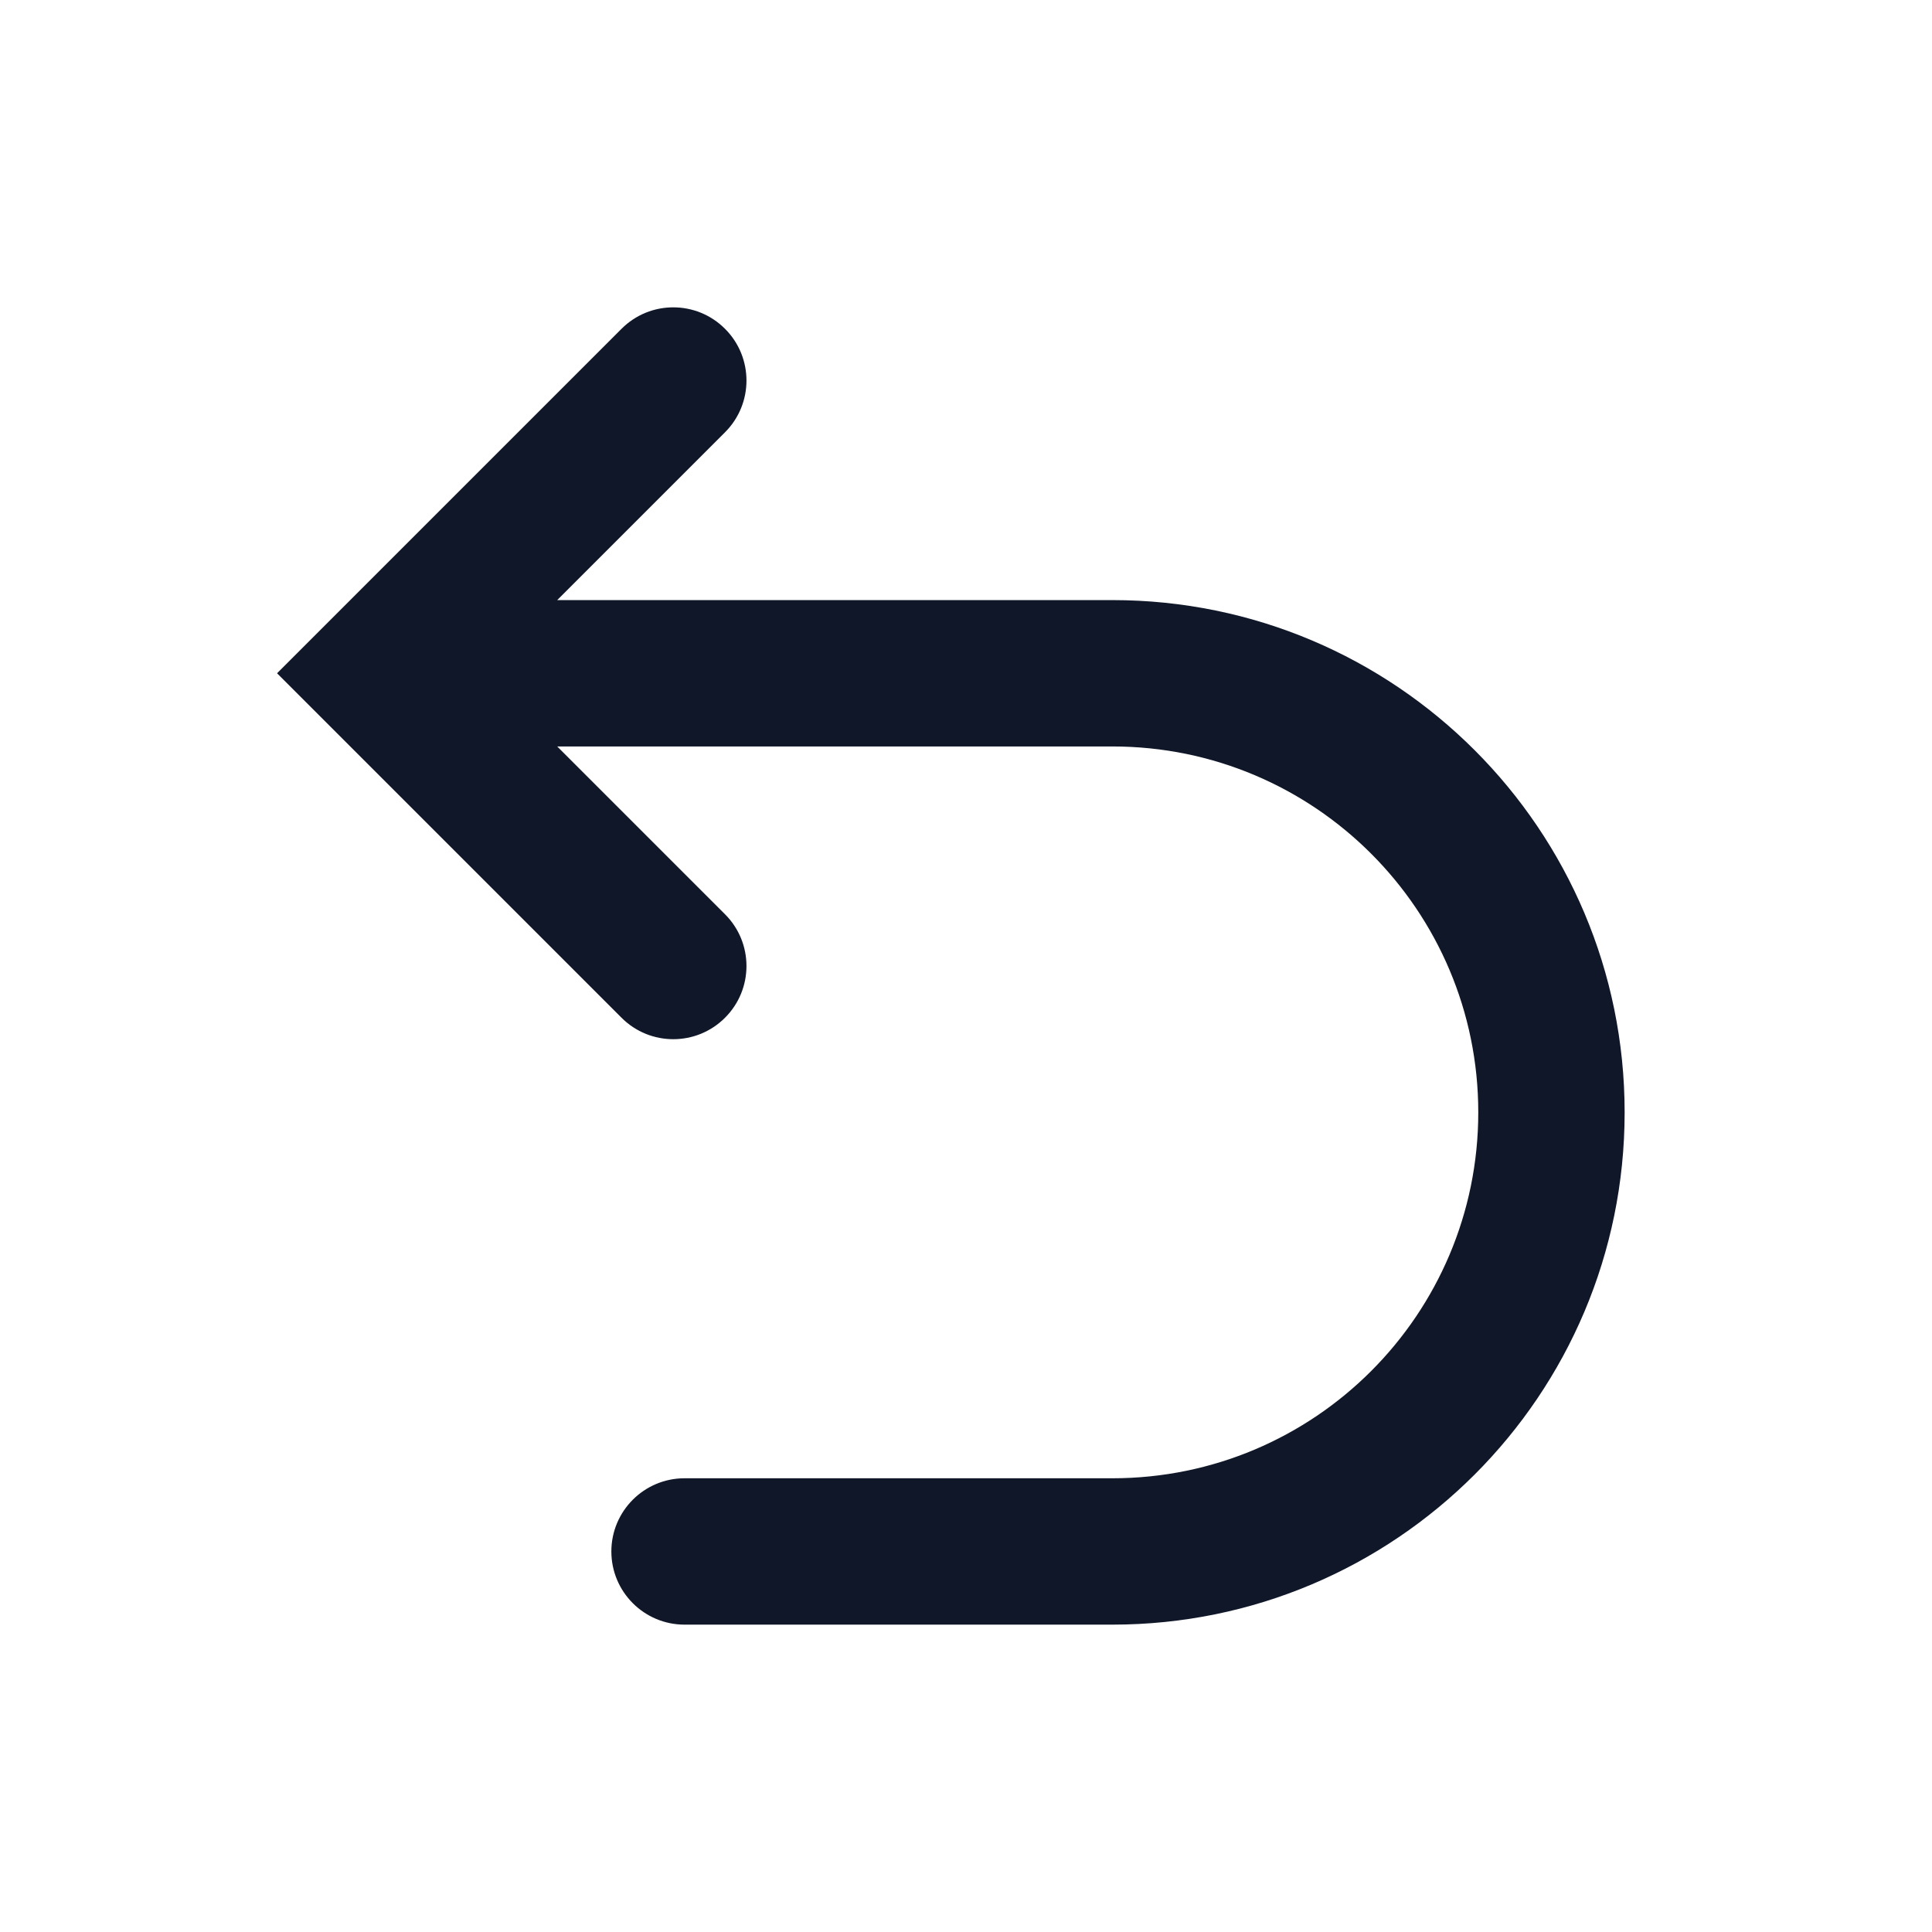
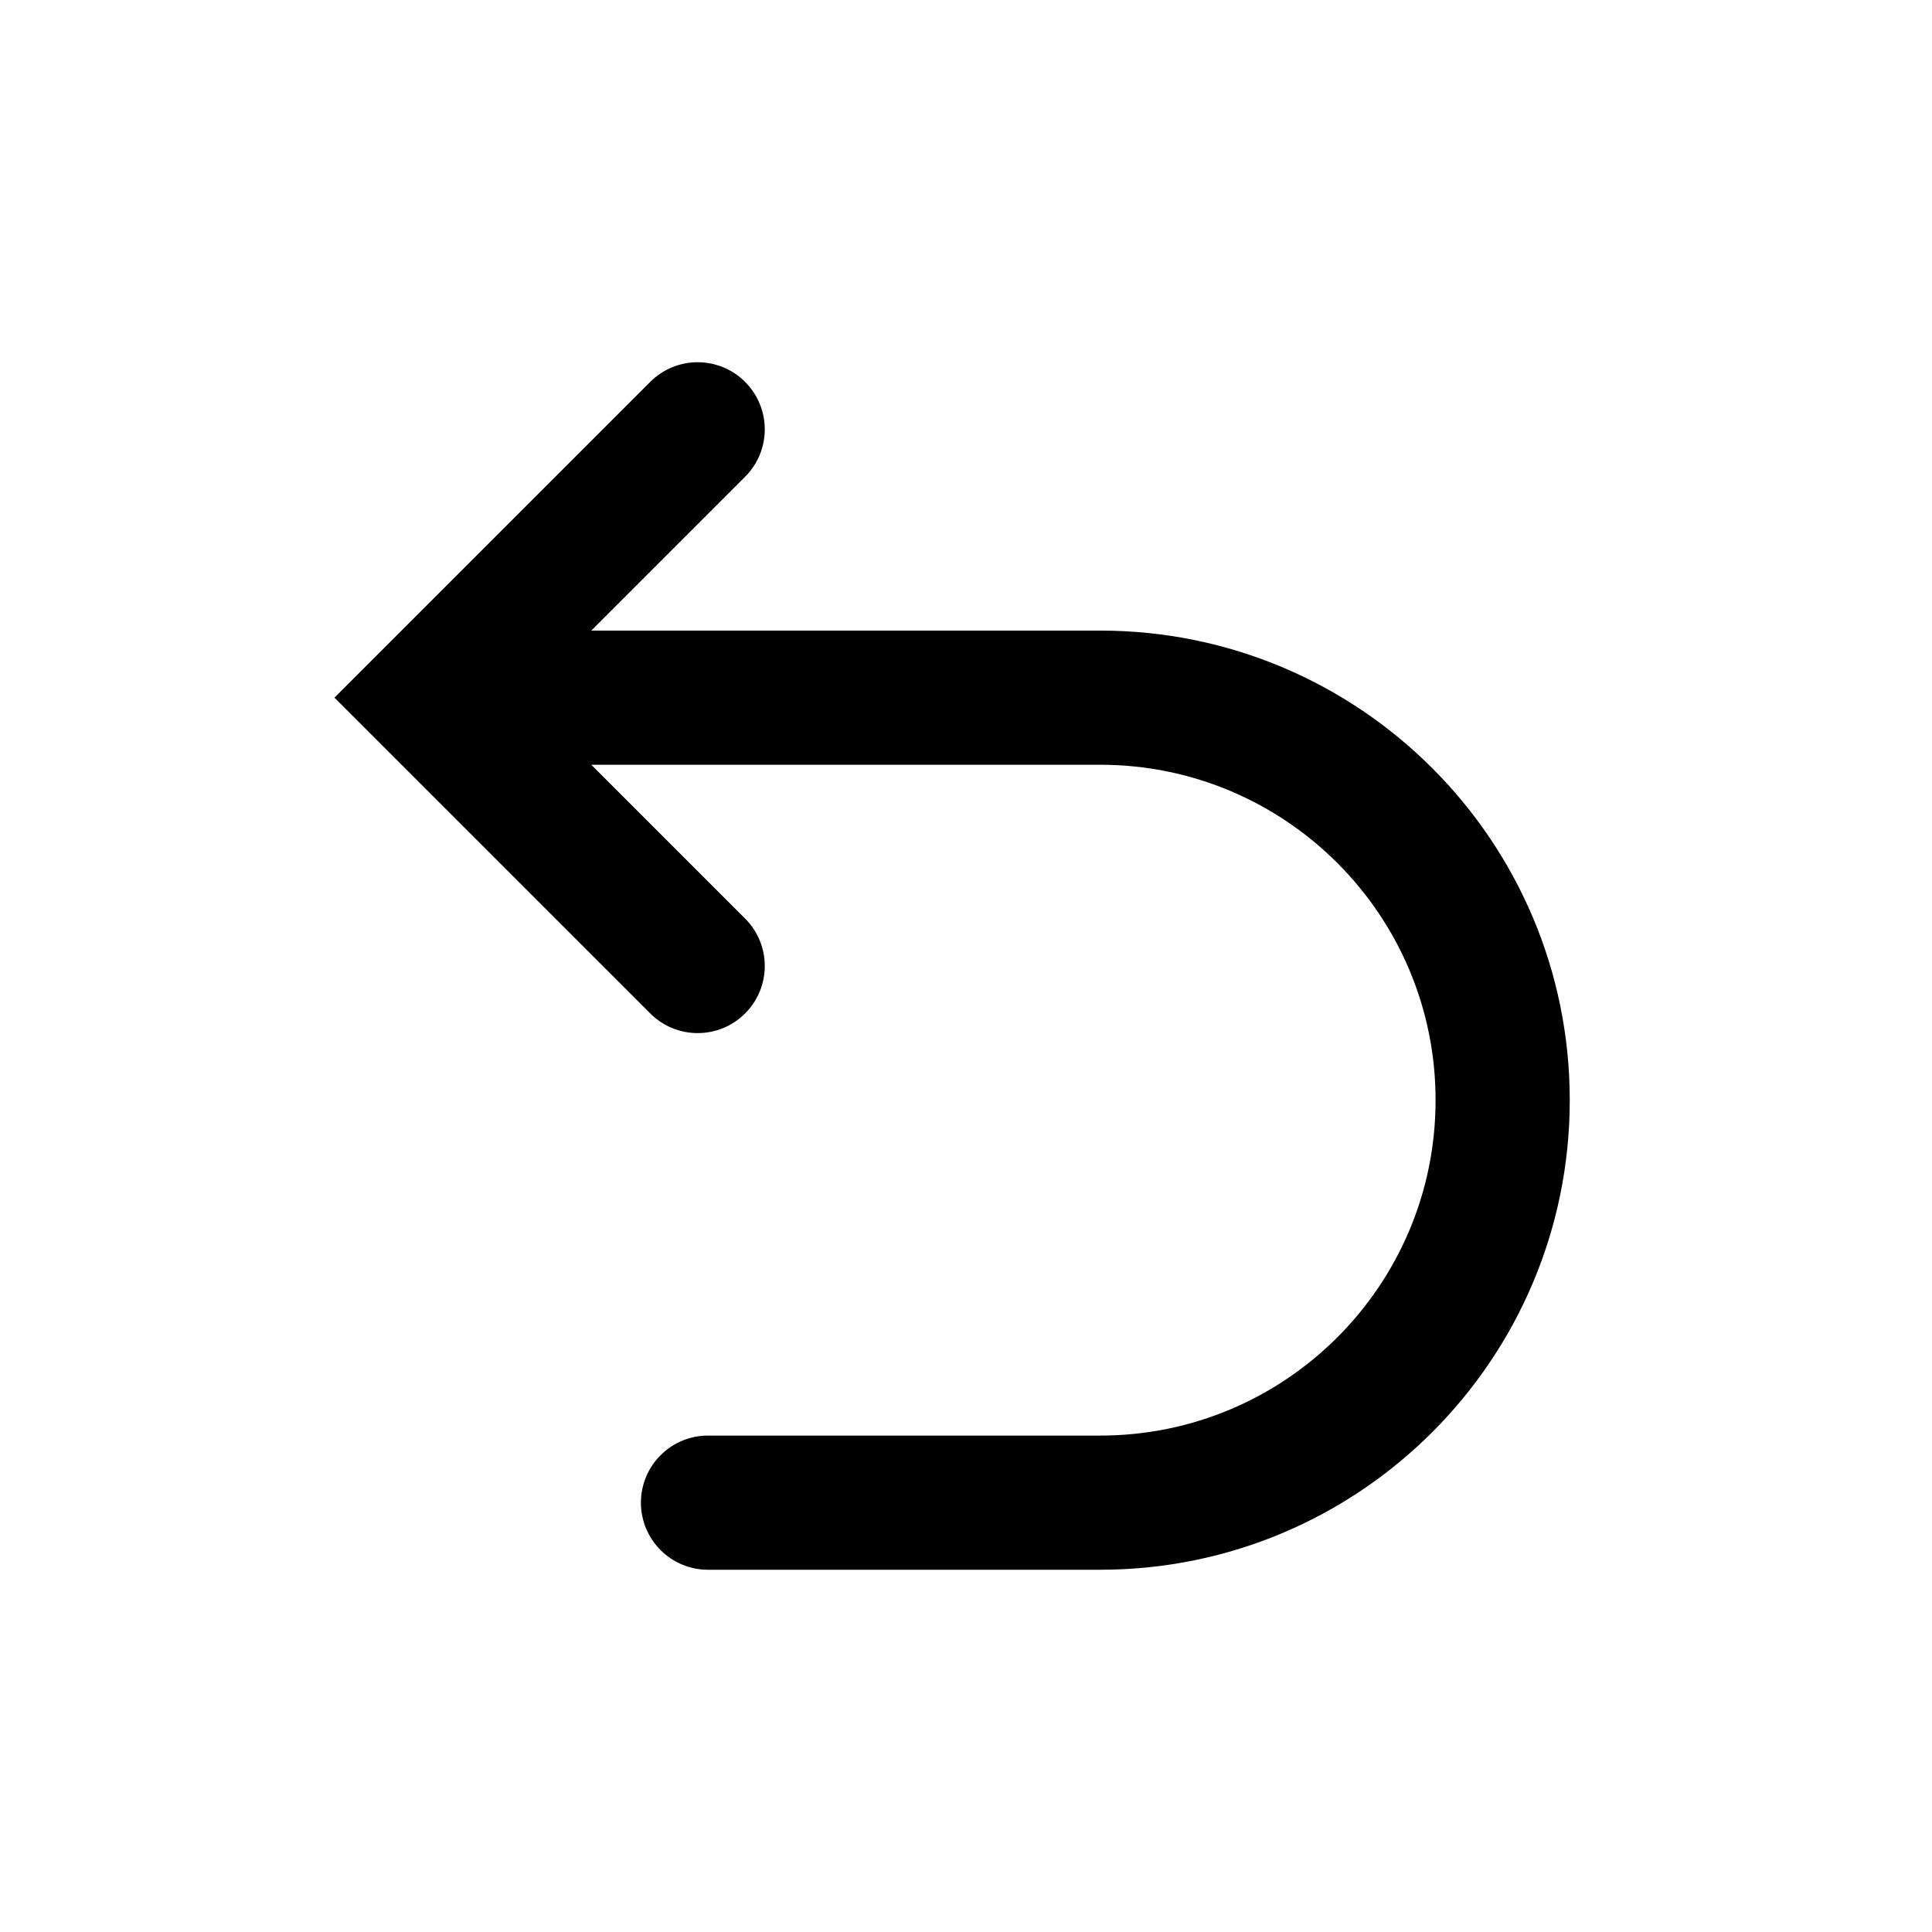
- <svg xmlns="http://www.w3.org/2000/svg" width="800px" height="800px" viewBox="-1.2 -1.2 26.40 26.40" fill="none">
+ <svg xmlns="http://www.w3.org/2000/svg" width="800px" height="800px" viewBox="-2.40 -2.40 28.80 28.80" fill="none">
  <g id="SVGRepo_bgCarrier" stroke-width="0" />
  <g id="SVGRepo_tracerCarrier" stroke-linecap="round" stroke-linejoin="round" />
  <g id="SVGRepo_iconCarrier">
-     <path fill-rule="evenodd" clip-rule="evenodd" d="M8.707 3.293C9.098 3.683 9.098 4.317 8.707 4.707L6.414 7H14C17.866 7 21 10.134 21 14C21 17.866 17.866 21 14 21H8.154C7.602 21 7.154 20.552 7.154 20C7.154 19.448 7.602 19 8.154 19H14C16.762 19 19 16.761 19 14C19 11.239 16.762 9 14 9H6.414L8.707 11.293C9.098 11.683 9.098 12.317 8.707 12.707C8.317 13.098 7.683 13.098 7.293 12.707L2.586 8L7.293 3.293C7.683 2.902 8.317 2.902 8.707 3.293Z" fill="#0F1729" />
+     <path fill-rule="evenodd" clip-rule="evenodd" d="M8.707 3.293C9.098 3.683 9.098 4.317 8.707 4.707L6.414 7H14C17.866 7 21 10.134 21 14C21 17.866 17.866 21 14 21H8.154C7.602 21 7.154 20.552 7.154 20C7.154 19.448 7.602 19 8.154 19H14C16.762 19 19 16.761 19 14C19 11.239 16.762 9 14 9H6.414L8.707 11.293C9.098 11.683 9.098 12.317 8.707 12.707C8.317 13.098 7.683 13.098 7.293 12.707L2.586 8L7.293 3.293C7.683 2.902 8.317 2.902 8.707 3.293Z" fill="#000000" />
  </g>
</svg>
